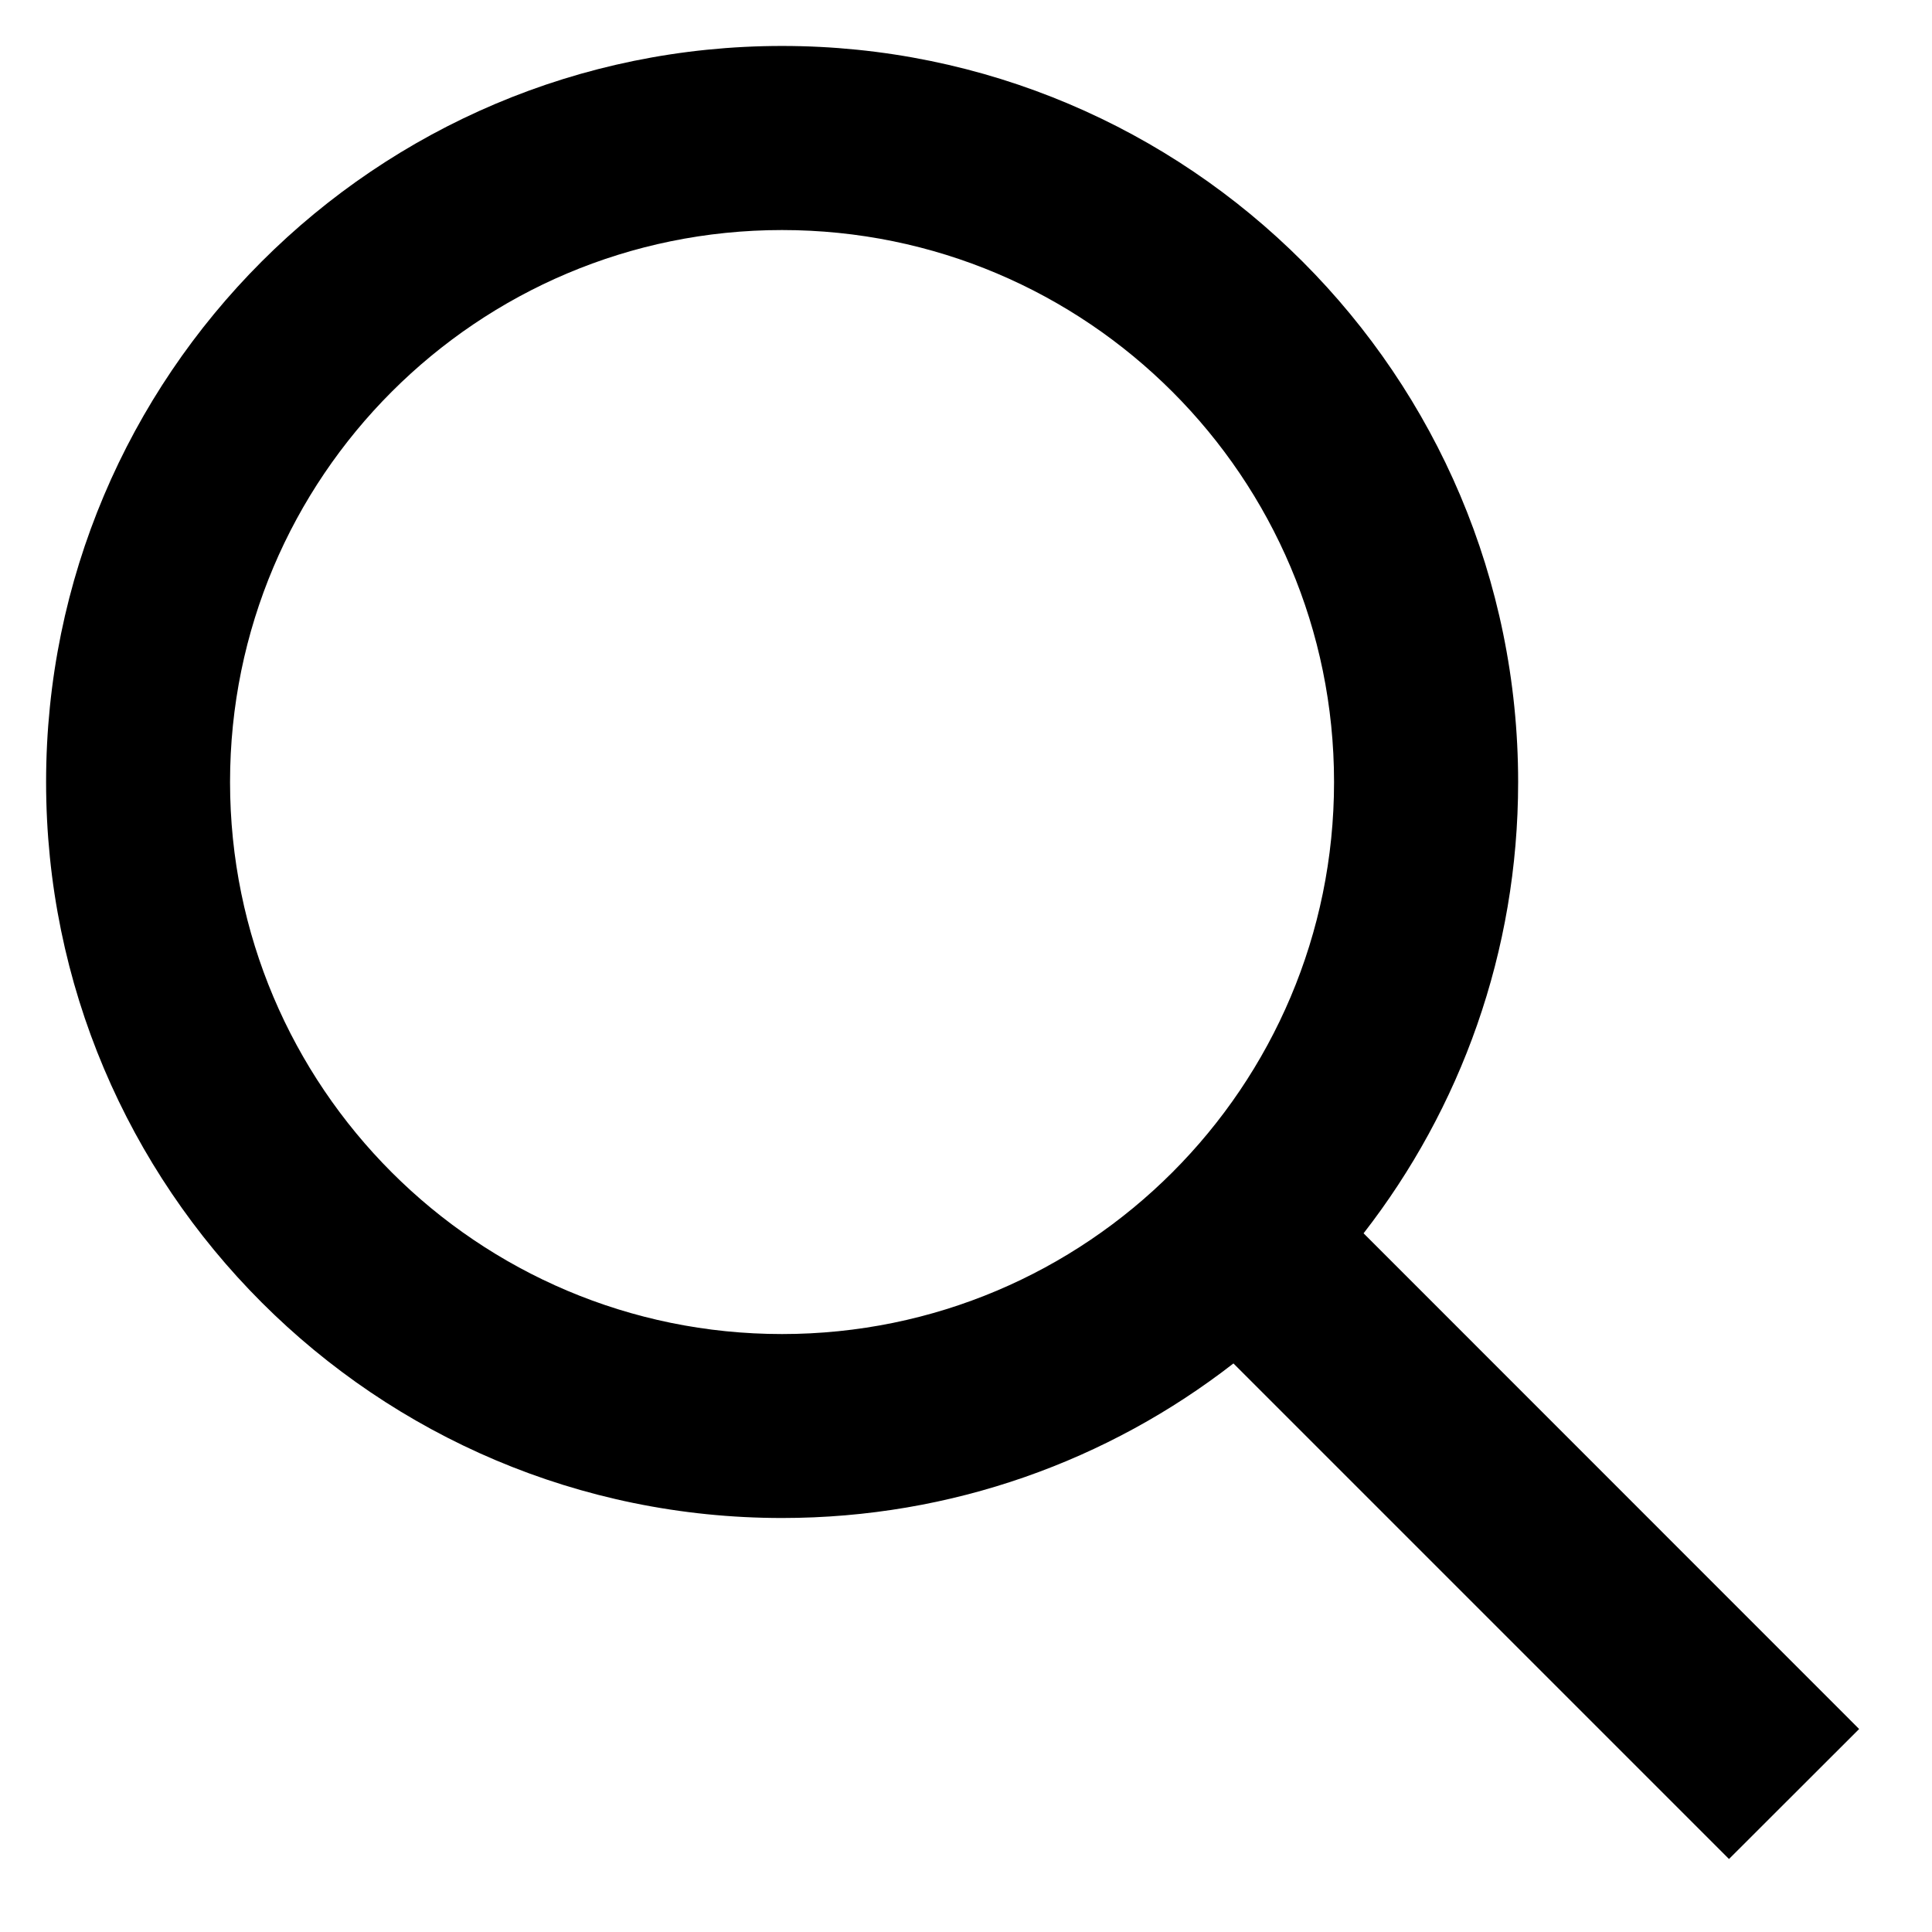
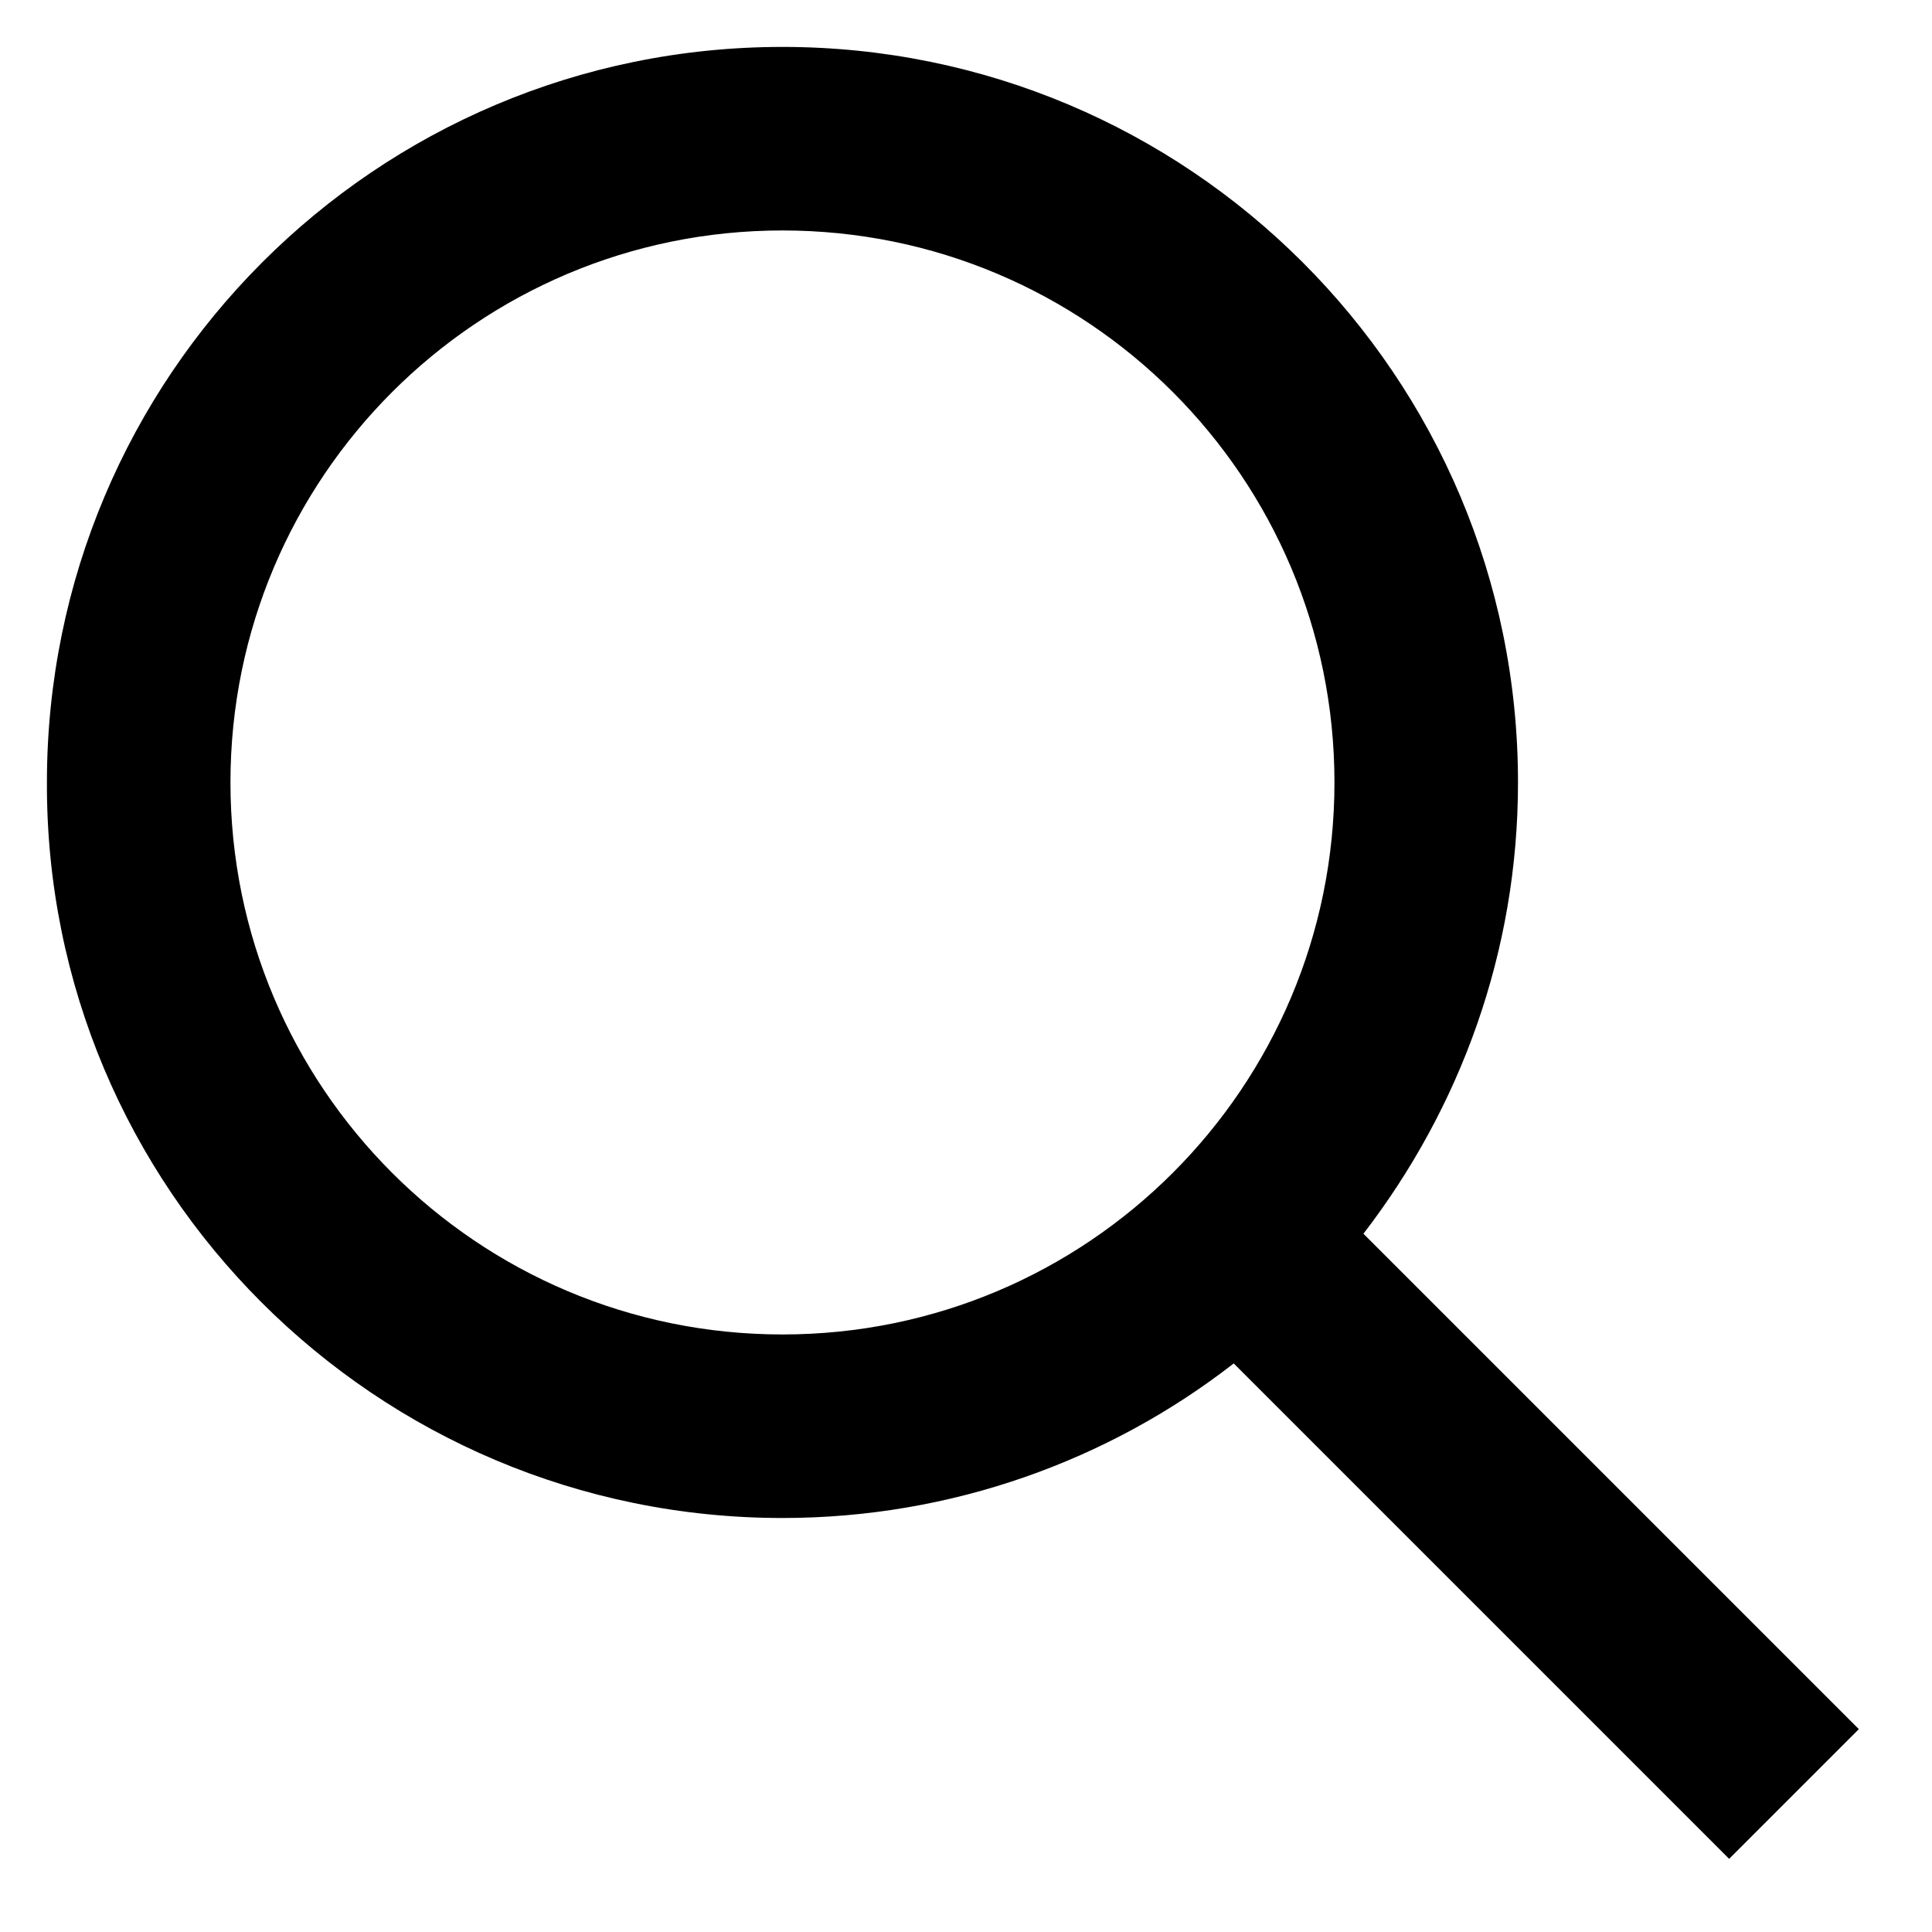
- <svg xmlns="http://www.w3.org/2000/svg" width="14" height="14" viewBox="0 0 14 14" fill="none">
-   <path fill-rule="evenodd" clip-rule="evenodd" d="M5.667 11C2.722 11 0.334 8.612 0.334 5.667C0.334 2.721 2.722 0.333 5.667 0.333C8.613 0.333 11.001 2.721 11.001 5.667C11.001 6.899 10.583 8.034 9.881 8.937L13.472 12.529L12.529 13.471L8.938 9.88C8.035 10.582 6.9 11 5.667 11ZM9.667 5.667C9.667 7.876 7.876 9.667 5.667 9.667C3.458 9.667 1.667 7.876 1.667 5.667C1.667 3.458 3.458 1.667 5.667 1.667C7.876 1.667 9.667 3.458 9.667 5.667Z" fill="black" />
+ <svg xmlns="http://www.w3.org/2000/svg" enable-background="new 0 0 14 14" viewBox="0 0 14 14">
+   <path clip-rule="evenodd" d="m9.88 8.94c.7-.91 1.12-2.04 1.12-3.27 0-2.95-2.39-5.33-5.33-5.33-2.95 0-5.33 2.39-5.33 5.33-.01 2.94 2.38 5.33 5.33 5.33 1.23 0 2.37-.42 3.27-1.12l3.59 3.59.94-.94zm-4.21.73c-2.21 0-4-1.79-4-4s1.79-4 4-4 4 1.79 4 4-1.79 4-4 4z" fill-rule="evenodd" />
</svg>
